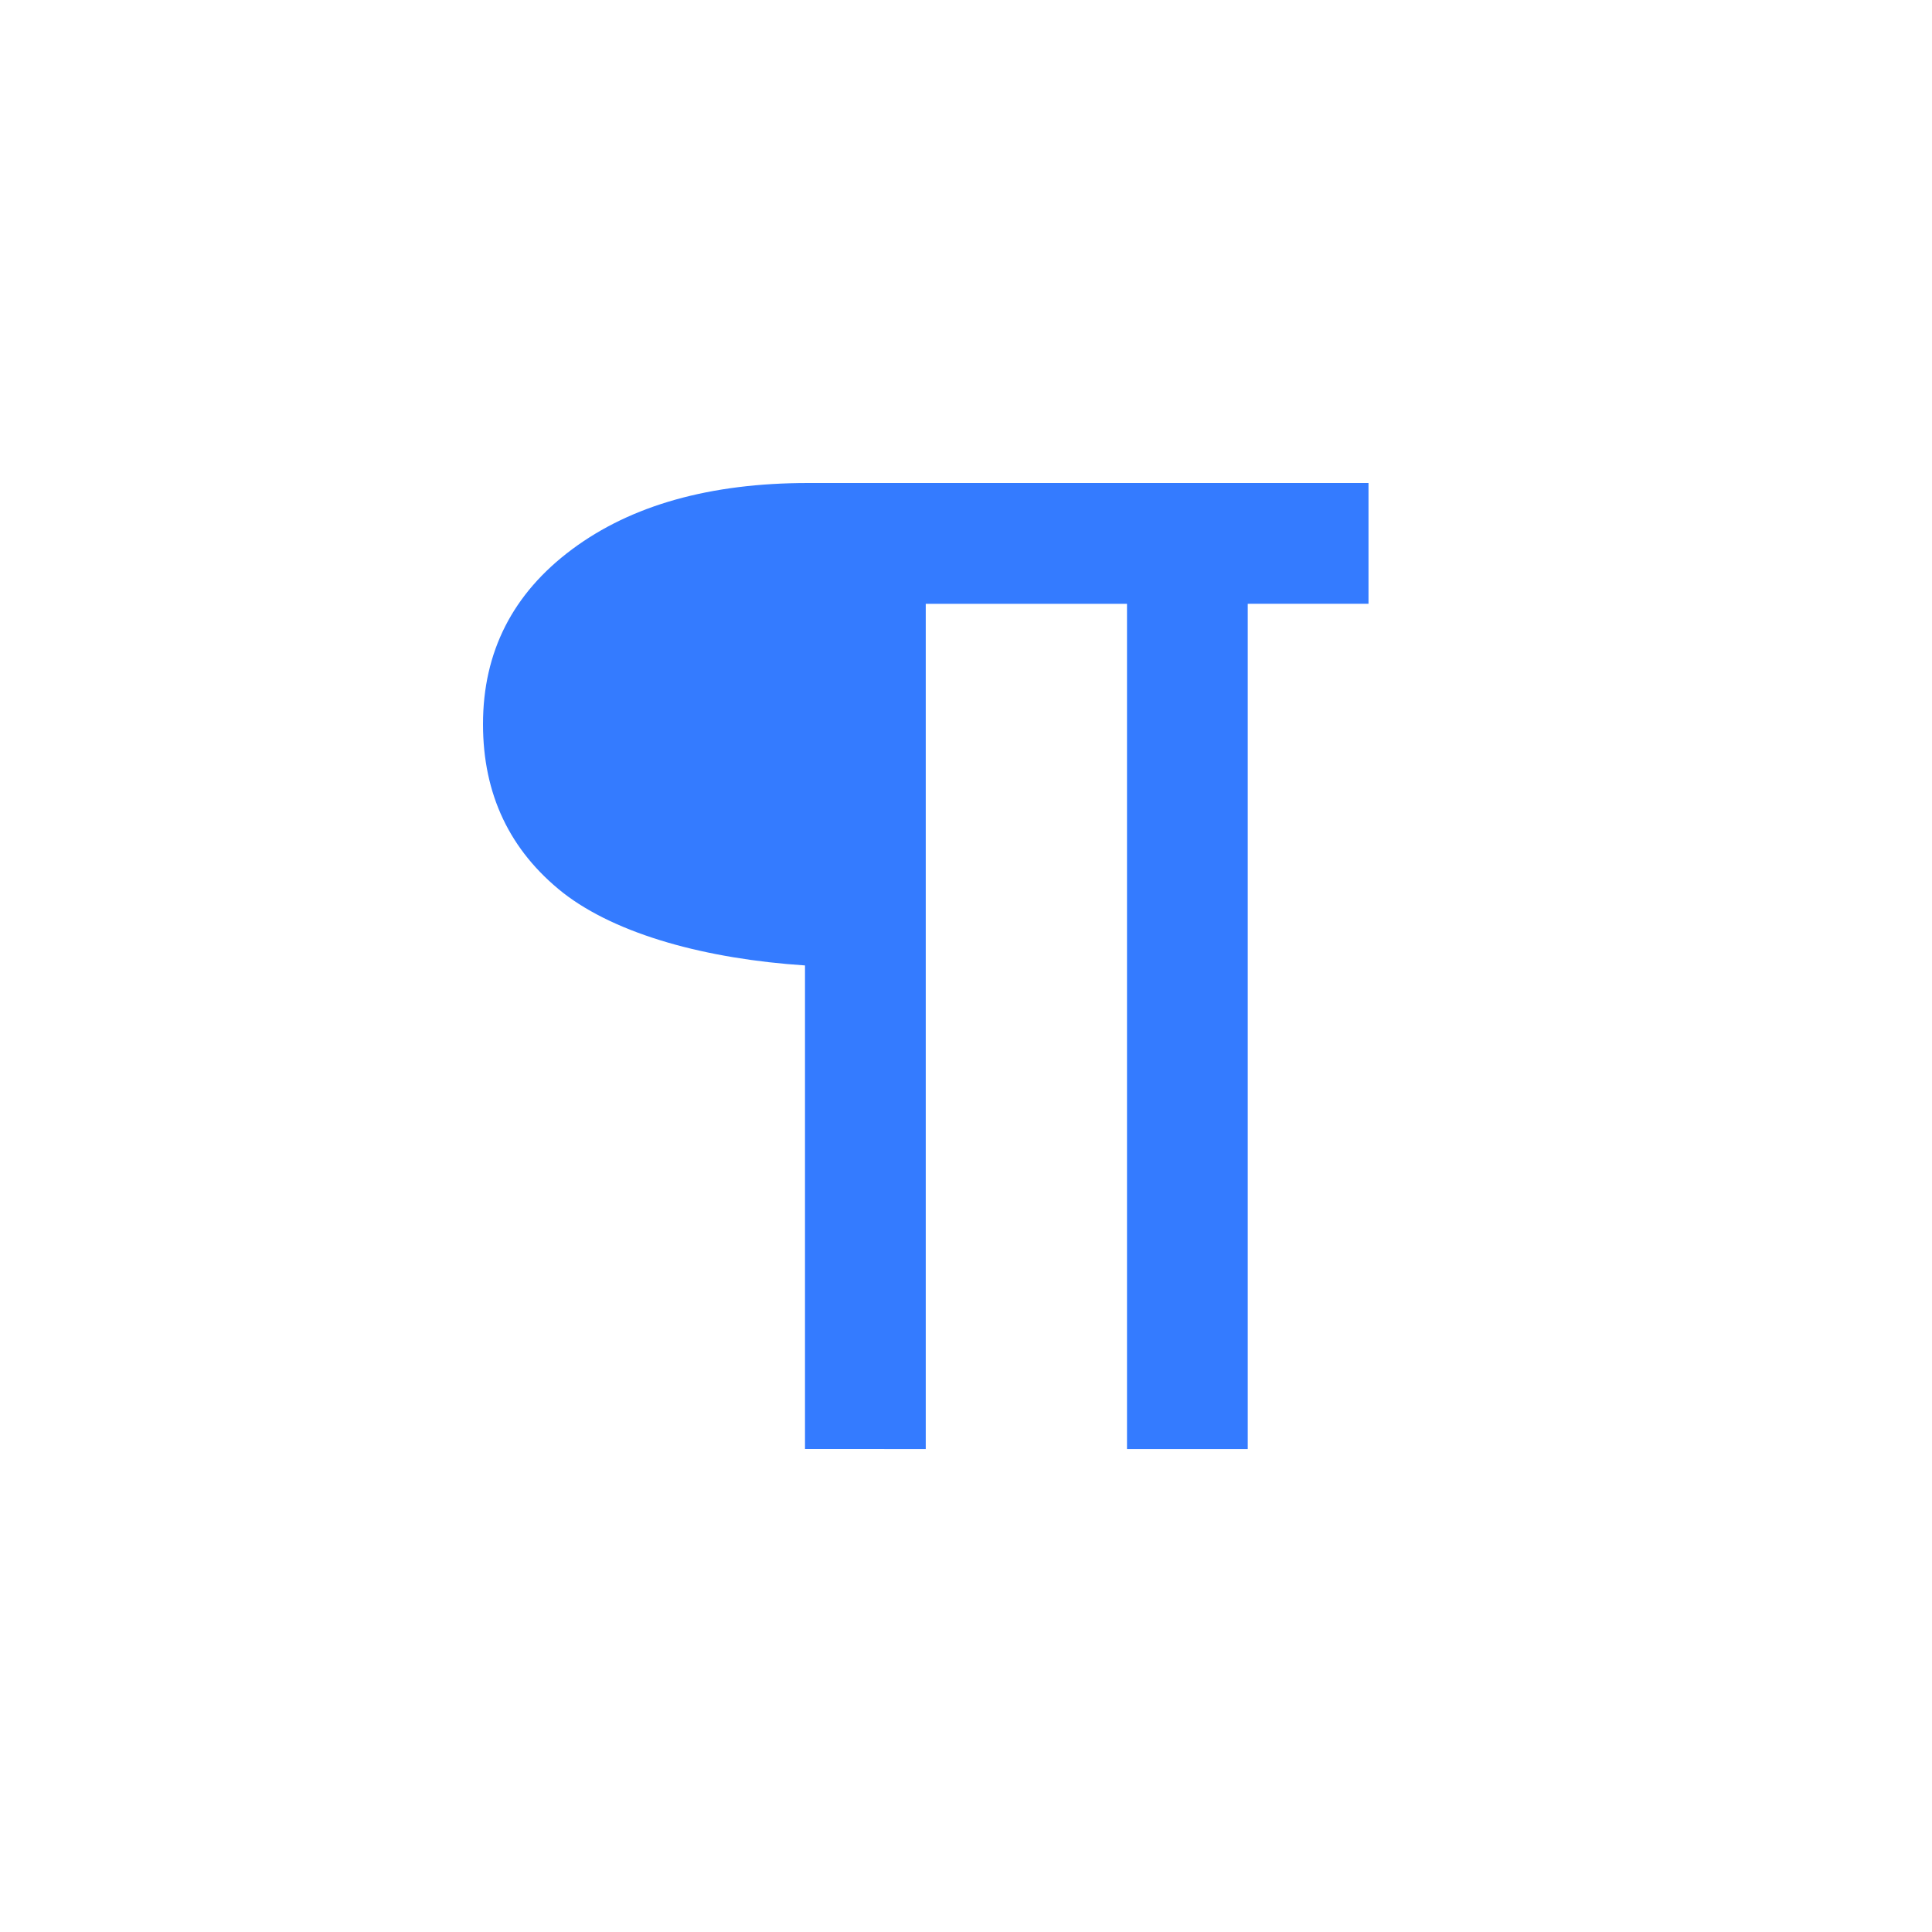
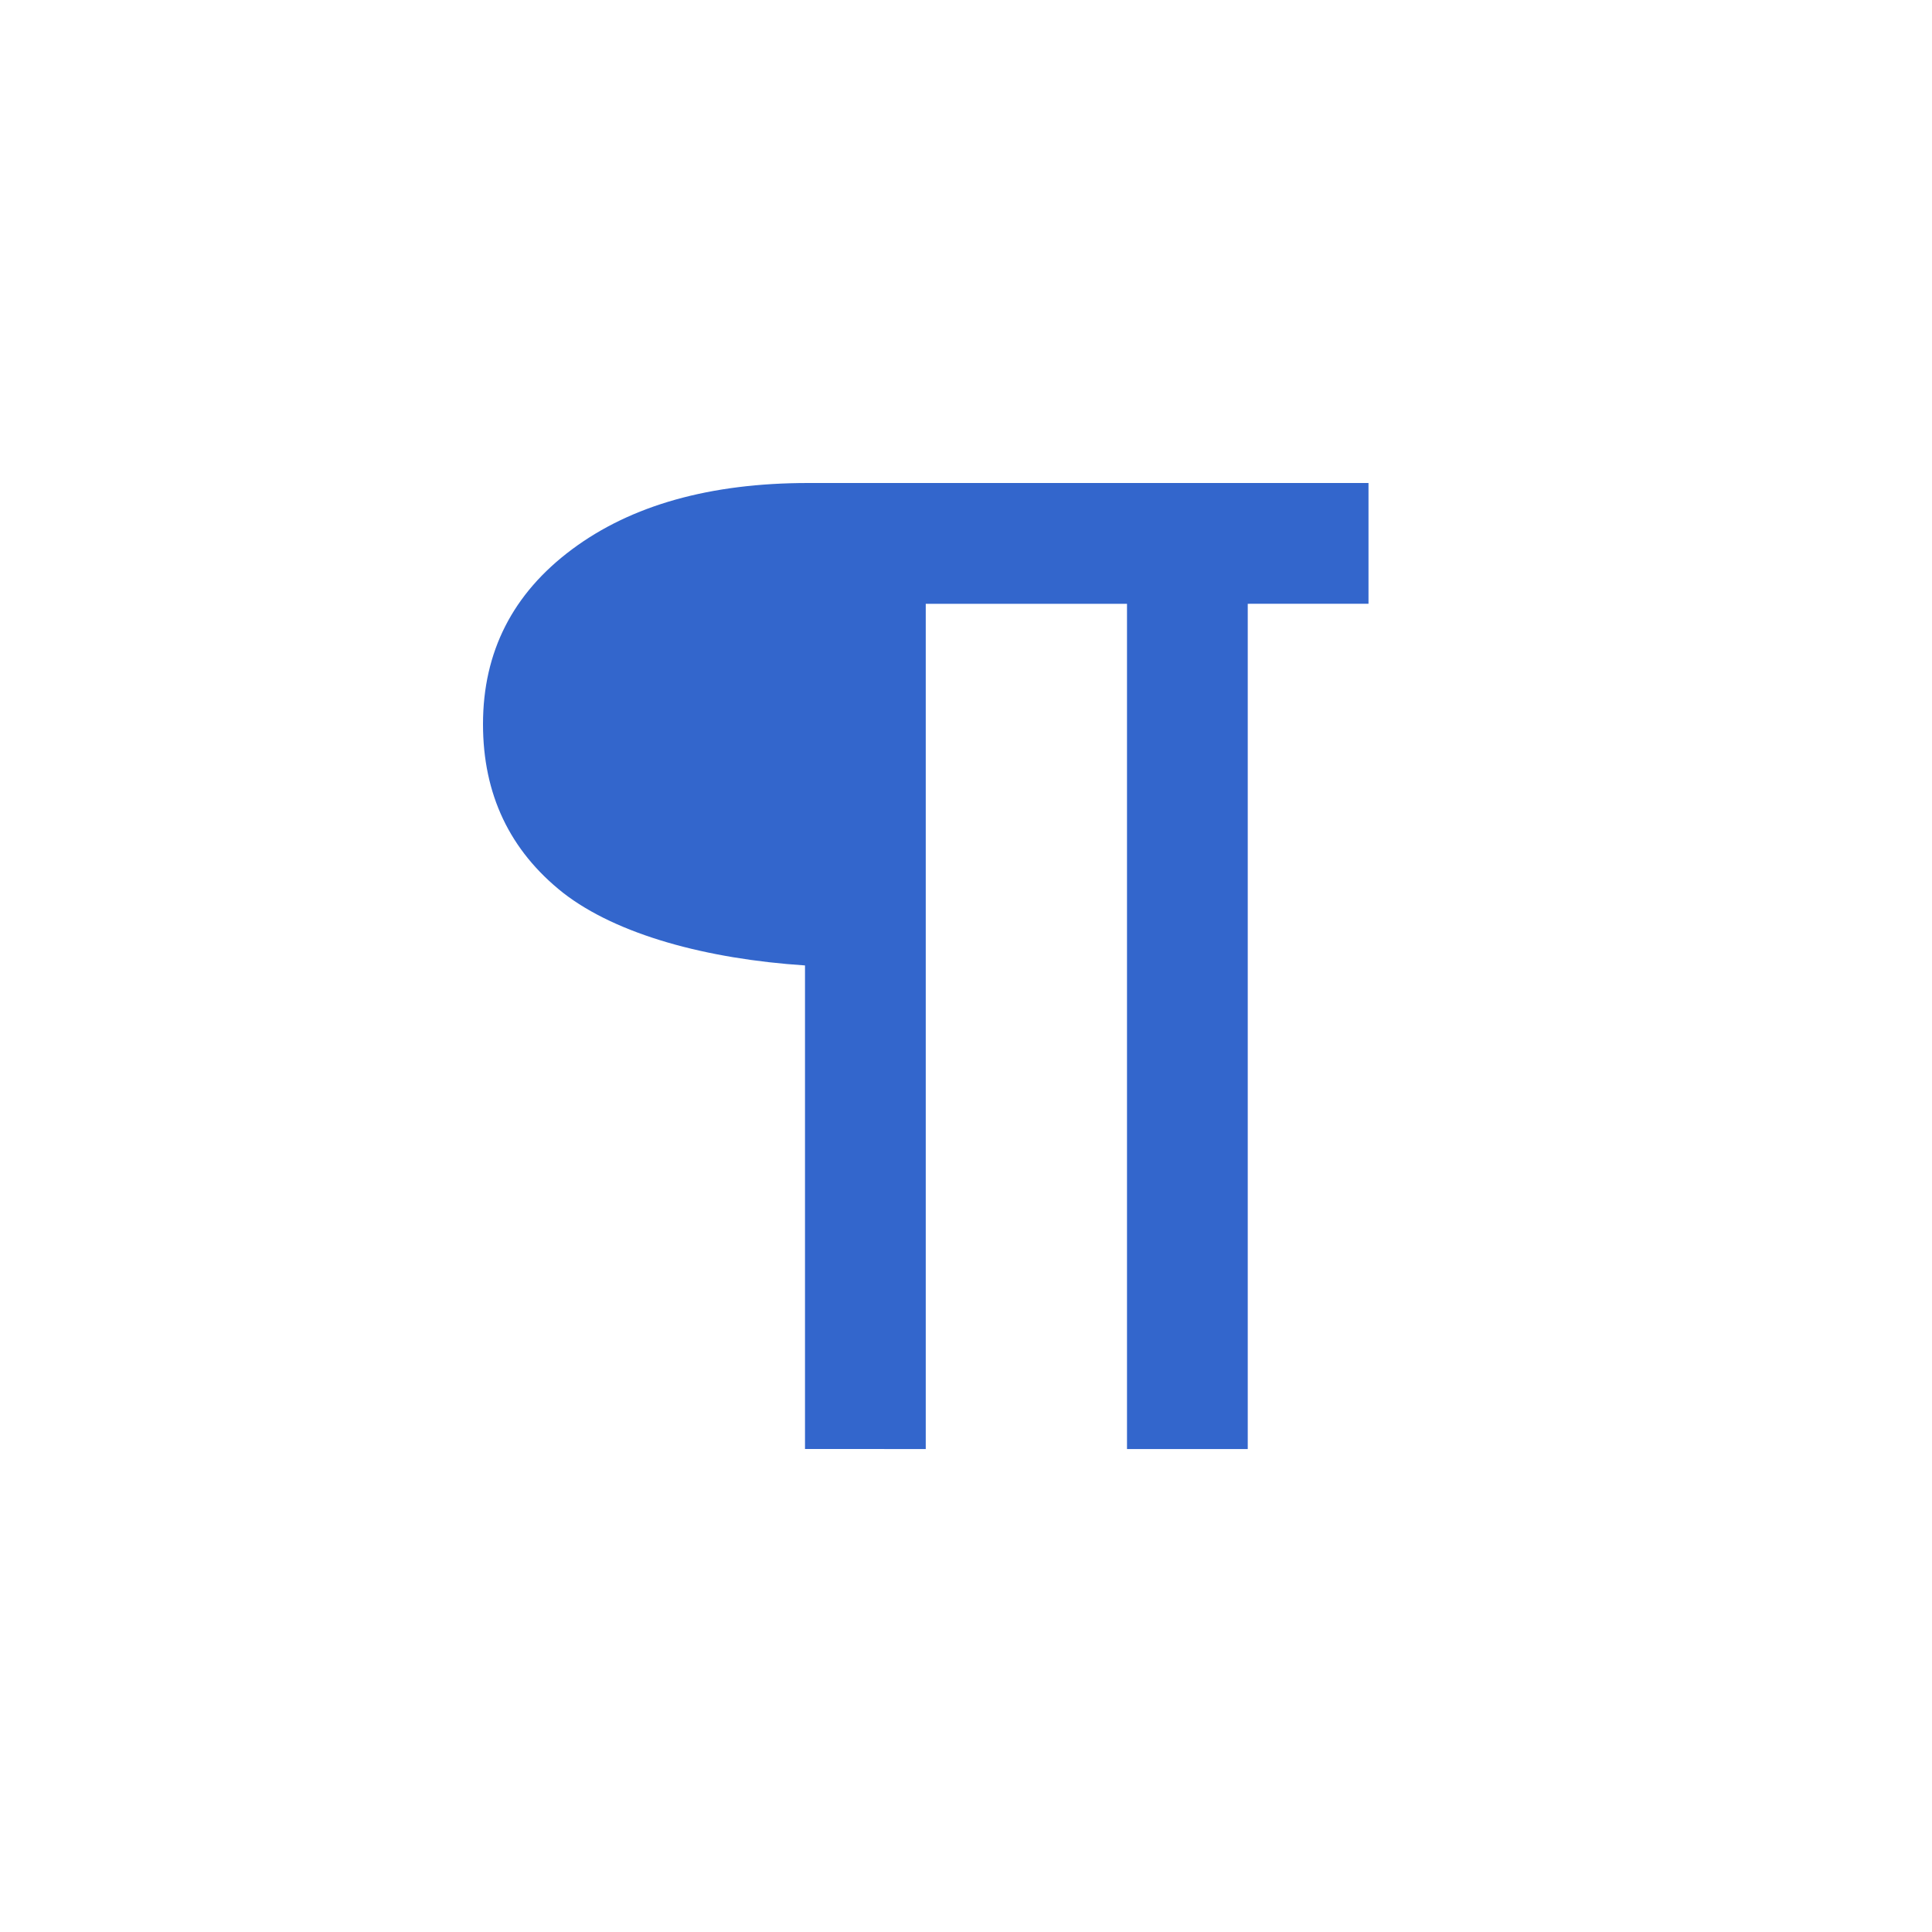
<svg xmlns="http://www.w3.org/2000/svg" width="24" height="24" viewBox="0 0 24 24">
-   <path fill="#347bff" d="m 10.041,6 6.959,0 0,1.5 -1.5,4.754e-4 0,10.5 -1.5,0 0,-10.5 -2.5,0 0,10.5 -1.5,-4.76e-4 0,-6.007 C 8.781,11.913 7.665,11.612 6.995,11.091 6.332,10.566 6,9.867 6,8.996 6,8.097 6.369,7.373 7.106,6.824 7.843,6.275 8.822,6 10.041,6 Z" />
+   <path fill="#36c" d="m 10.041,6 6.959,0 0,1.5 -1.5,4.754e-4 0,10.5 -1.5,0 0,-10.5 -2.5,0 0,10.5 -1.5,-4.76e-4 0,-6.007 C 8.781,11.913 7.665,11.612 6.995,11.091 6.332,10.566 6,9.867 6,8.996 6,8.097 6.369,7.373 7.106,6.824 7.843,6.275 8.822,6 10.041,6 Z" />
</svg>
